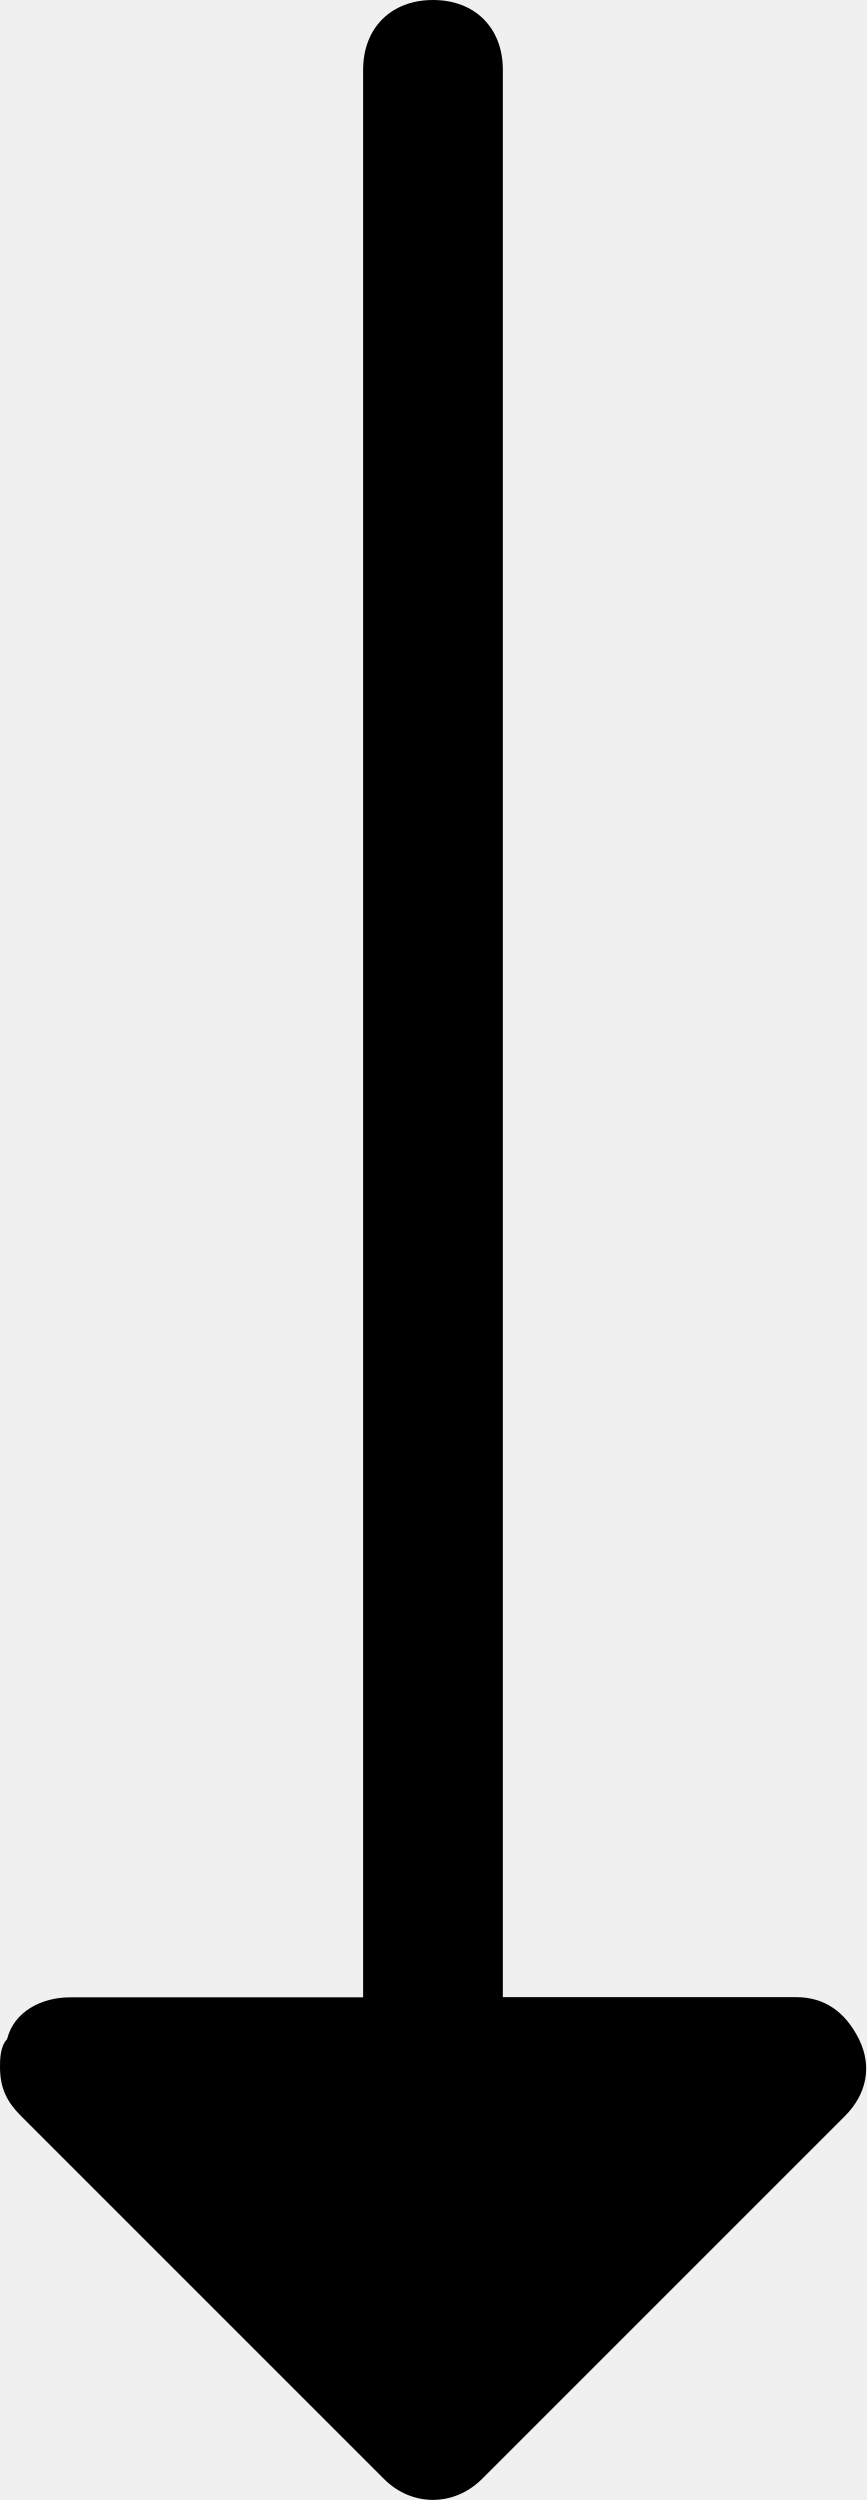
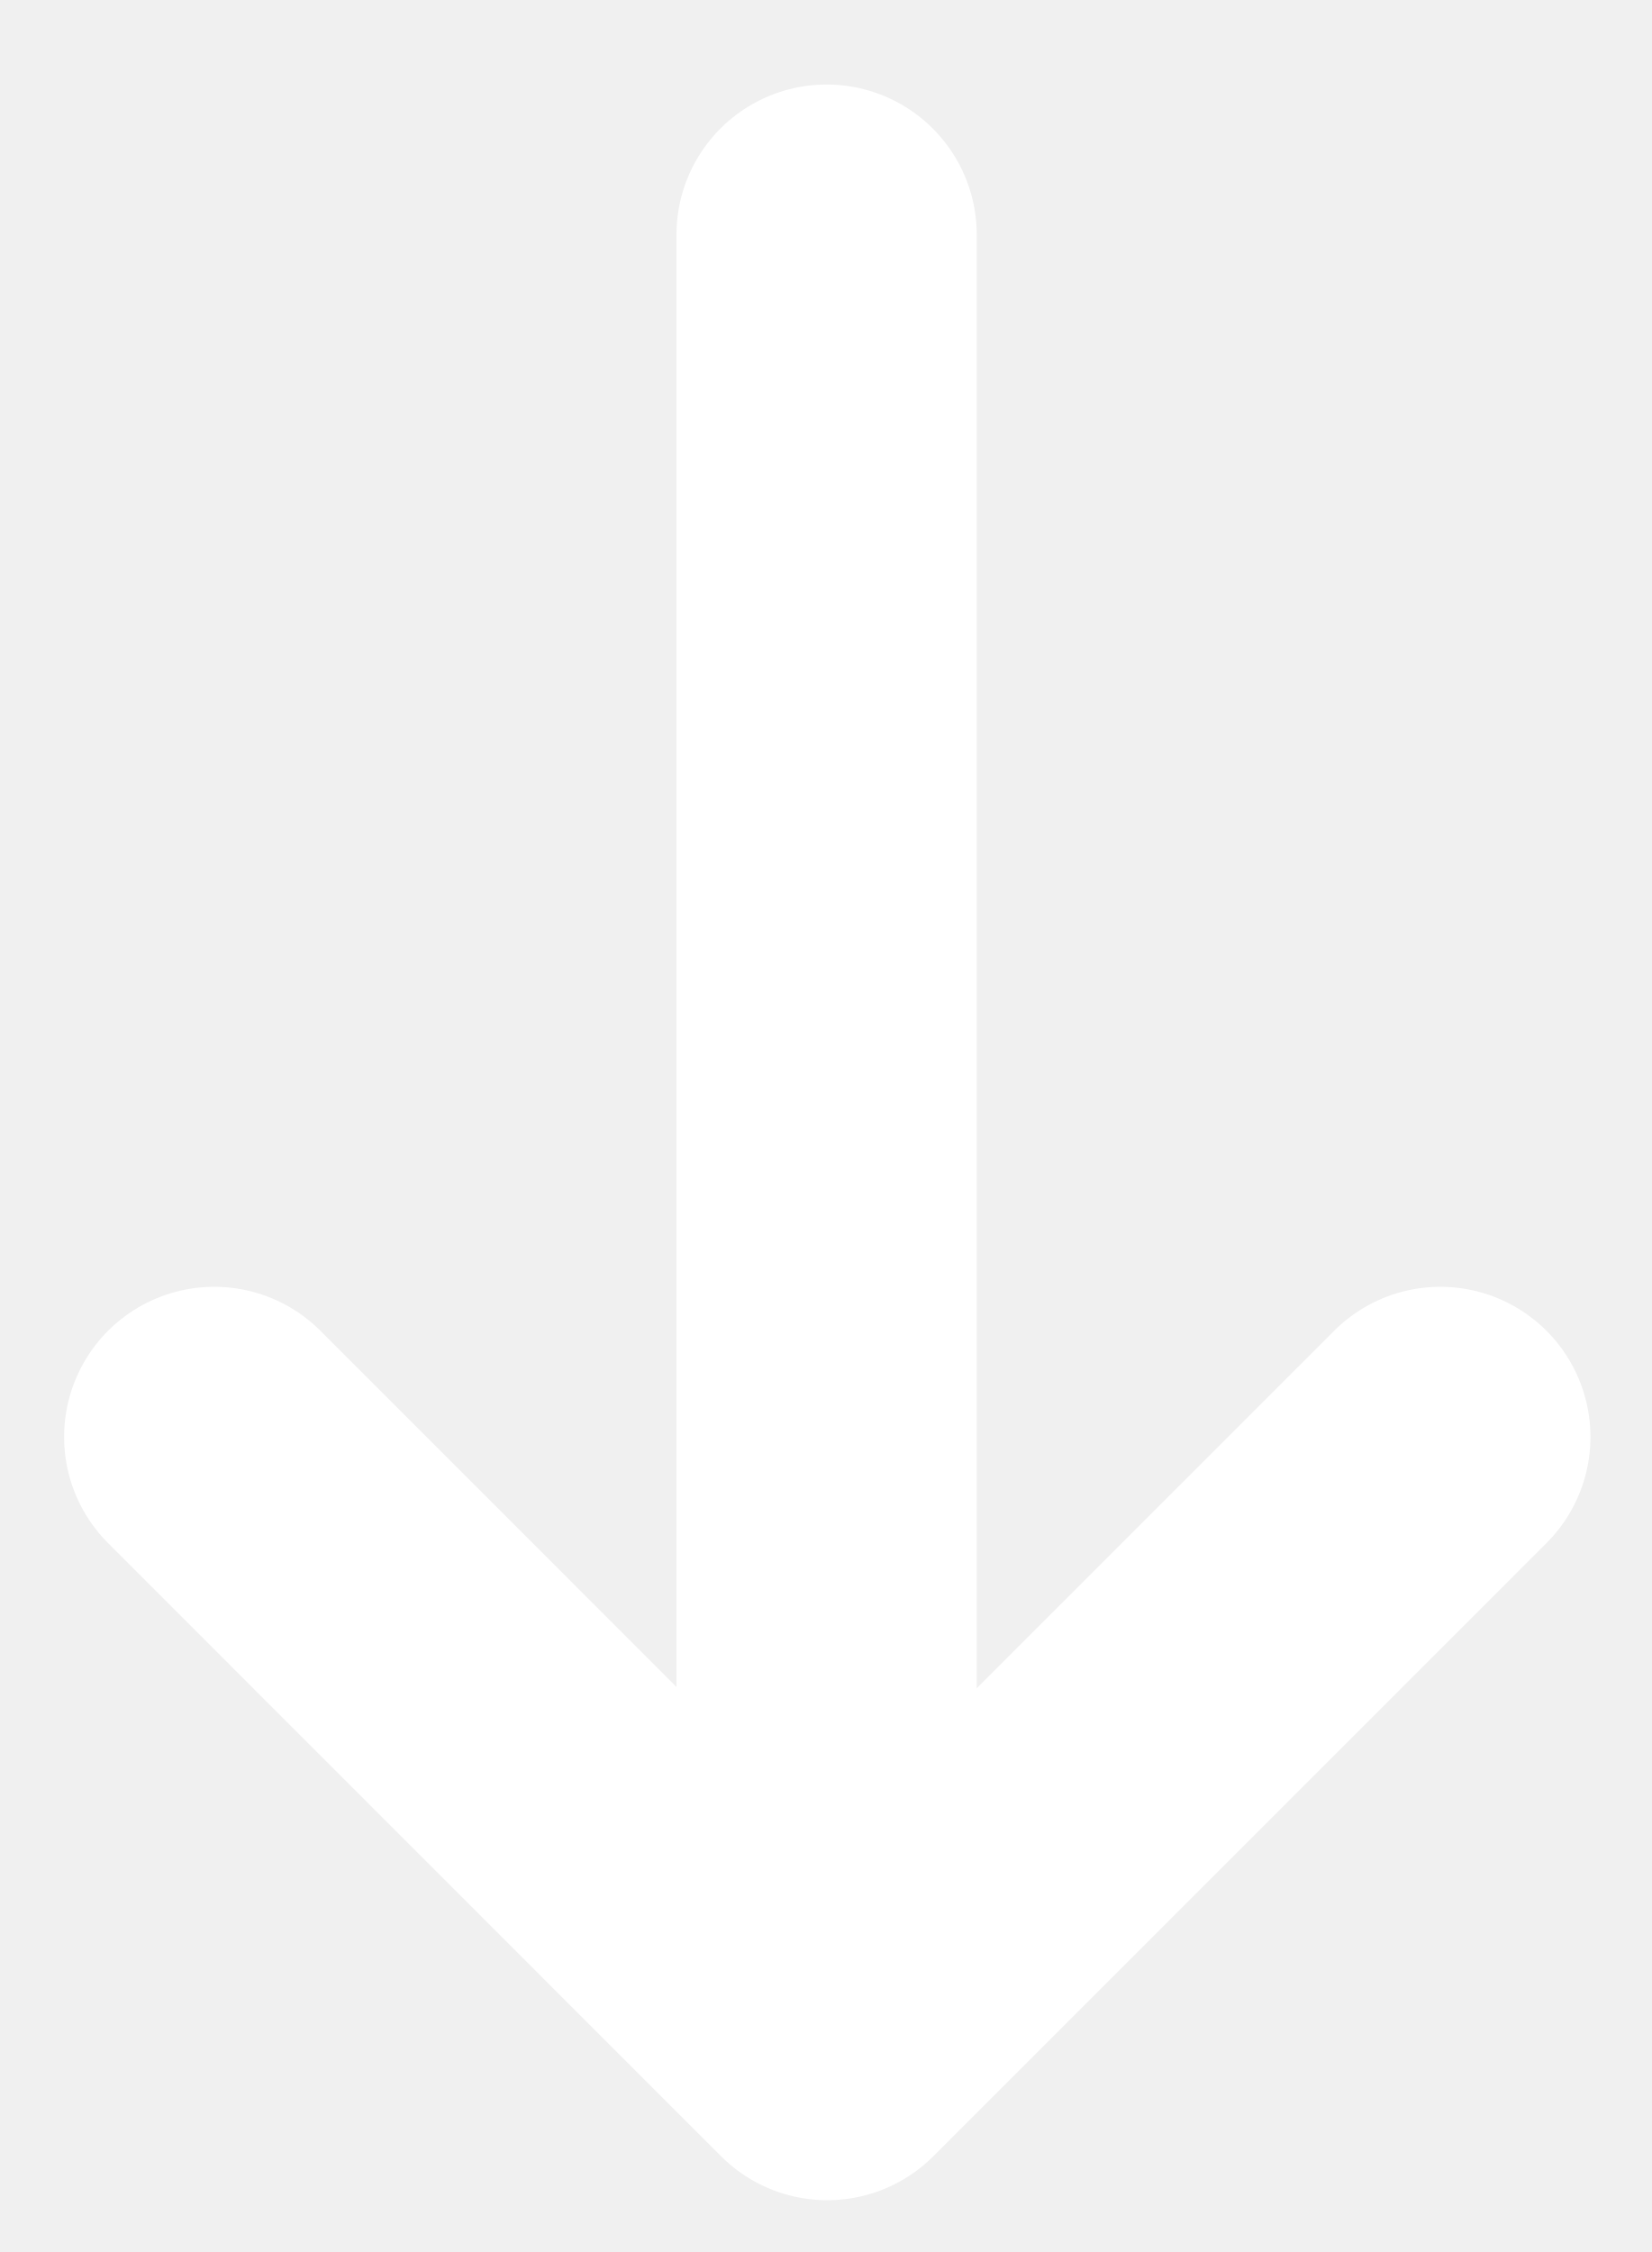
- <svg xmlns="http://www.w3.org/2000/svg" version="1.1" id="Слой_1" x="0px" y="0px" width="12.404px" height="35.801px" viewBox="-64.5 65.5 12.404 35.801" style="enable-background:new -64.5 65.5 12.404 35.801;" xml:space="preserve">
-   <path d="M-59.3,66.501v27.602h-4.2c-0.399,0-0.8,0.199-0.899,0.6c-0.101,0.103-0.101,0.302-0.101,0.4c0,0.299,0.101,0.5,0.301,0.699  l5.199,5.199c0.399,0.398,1,0.398,1.401,0l5.199-5.199c0.301-0.301,0.399-0.699,0.2-1.102c-0.2-0.398-0.5-0.6-0.899-0.6h-4.2V66.5  c0-0.6-0.399-1-1-1C-58.899,65.5-59.3,65.9-59.3,66.501" />
+ <svg xmlns="http://www.w3.org/2000/svg" width="11" height="15" viewBox="0 0 11 15" fill="none">
+   <path d="M5.506 1.563V12.222" stroke="white" stroke-width="2" stroke-linecap="round" stroke-linejoin="round" />
+   <path d="M1.427 9.571L5.51 13.655L9.594 9.571" stroke="white" stroke-width="2" stroke-linecap="round" stroke-linejoin="round" />
</svg>
